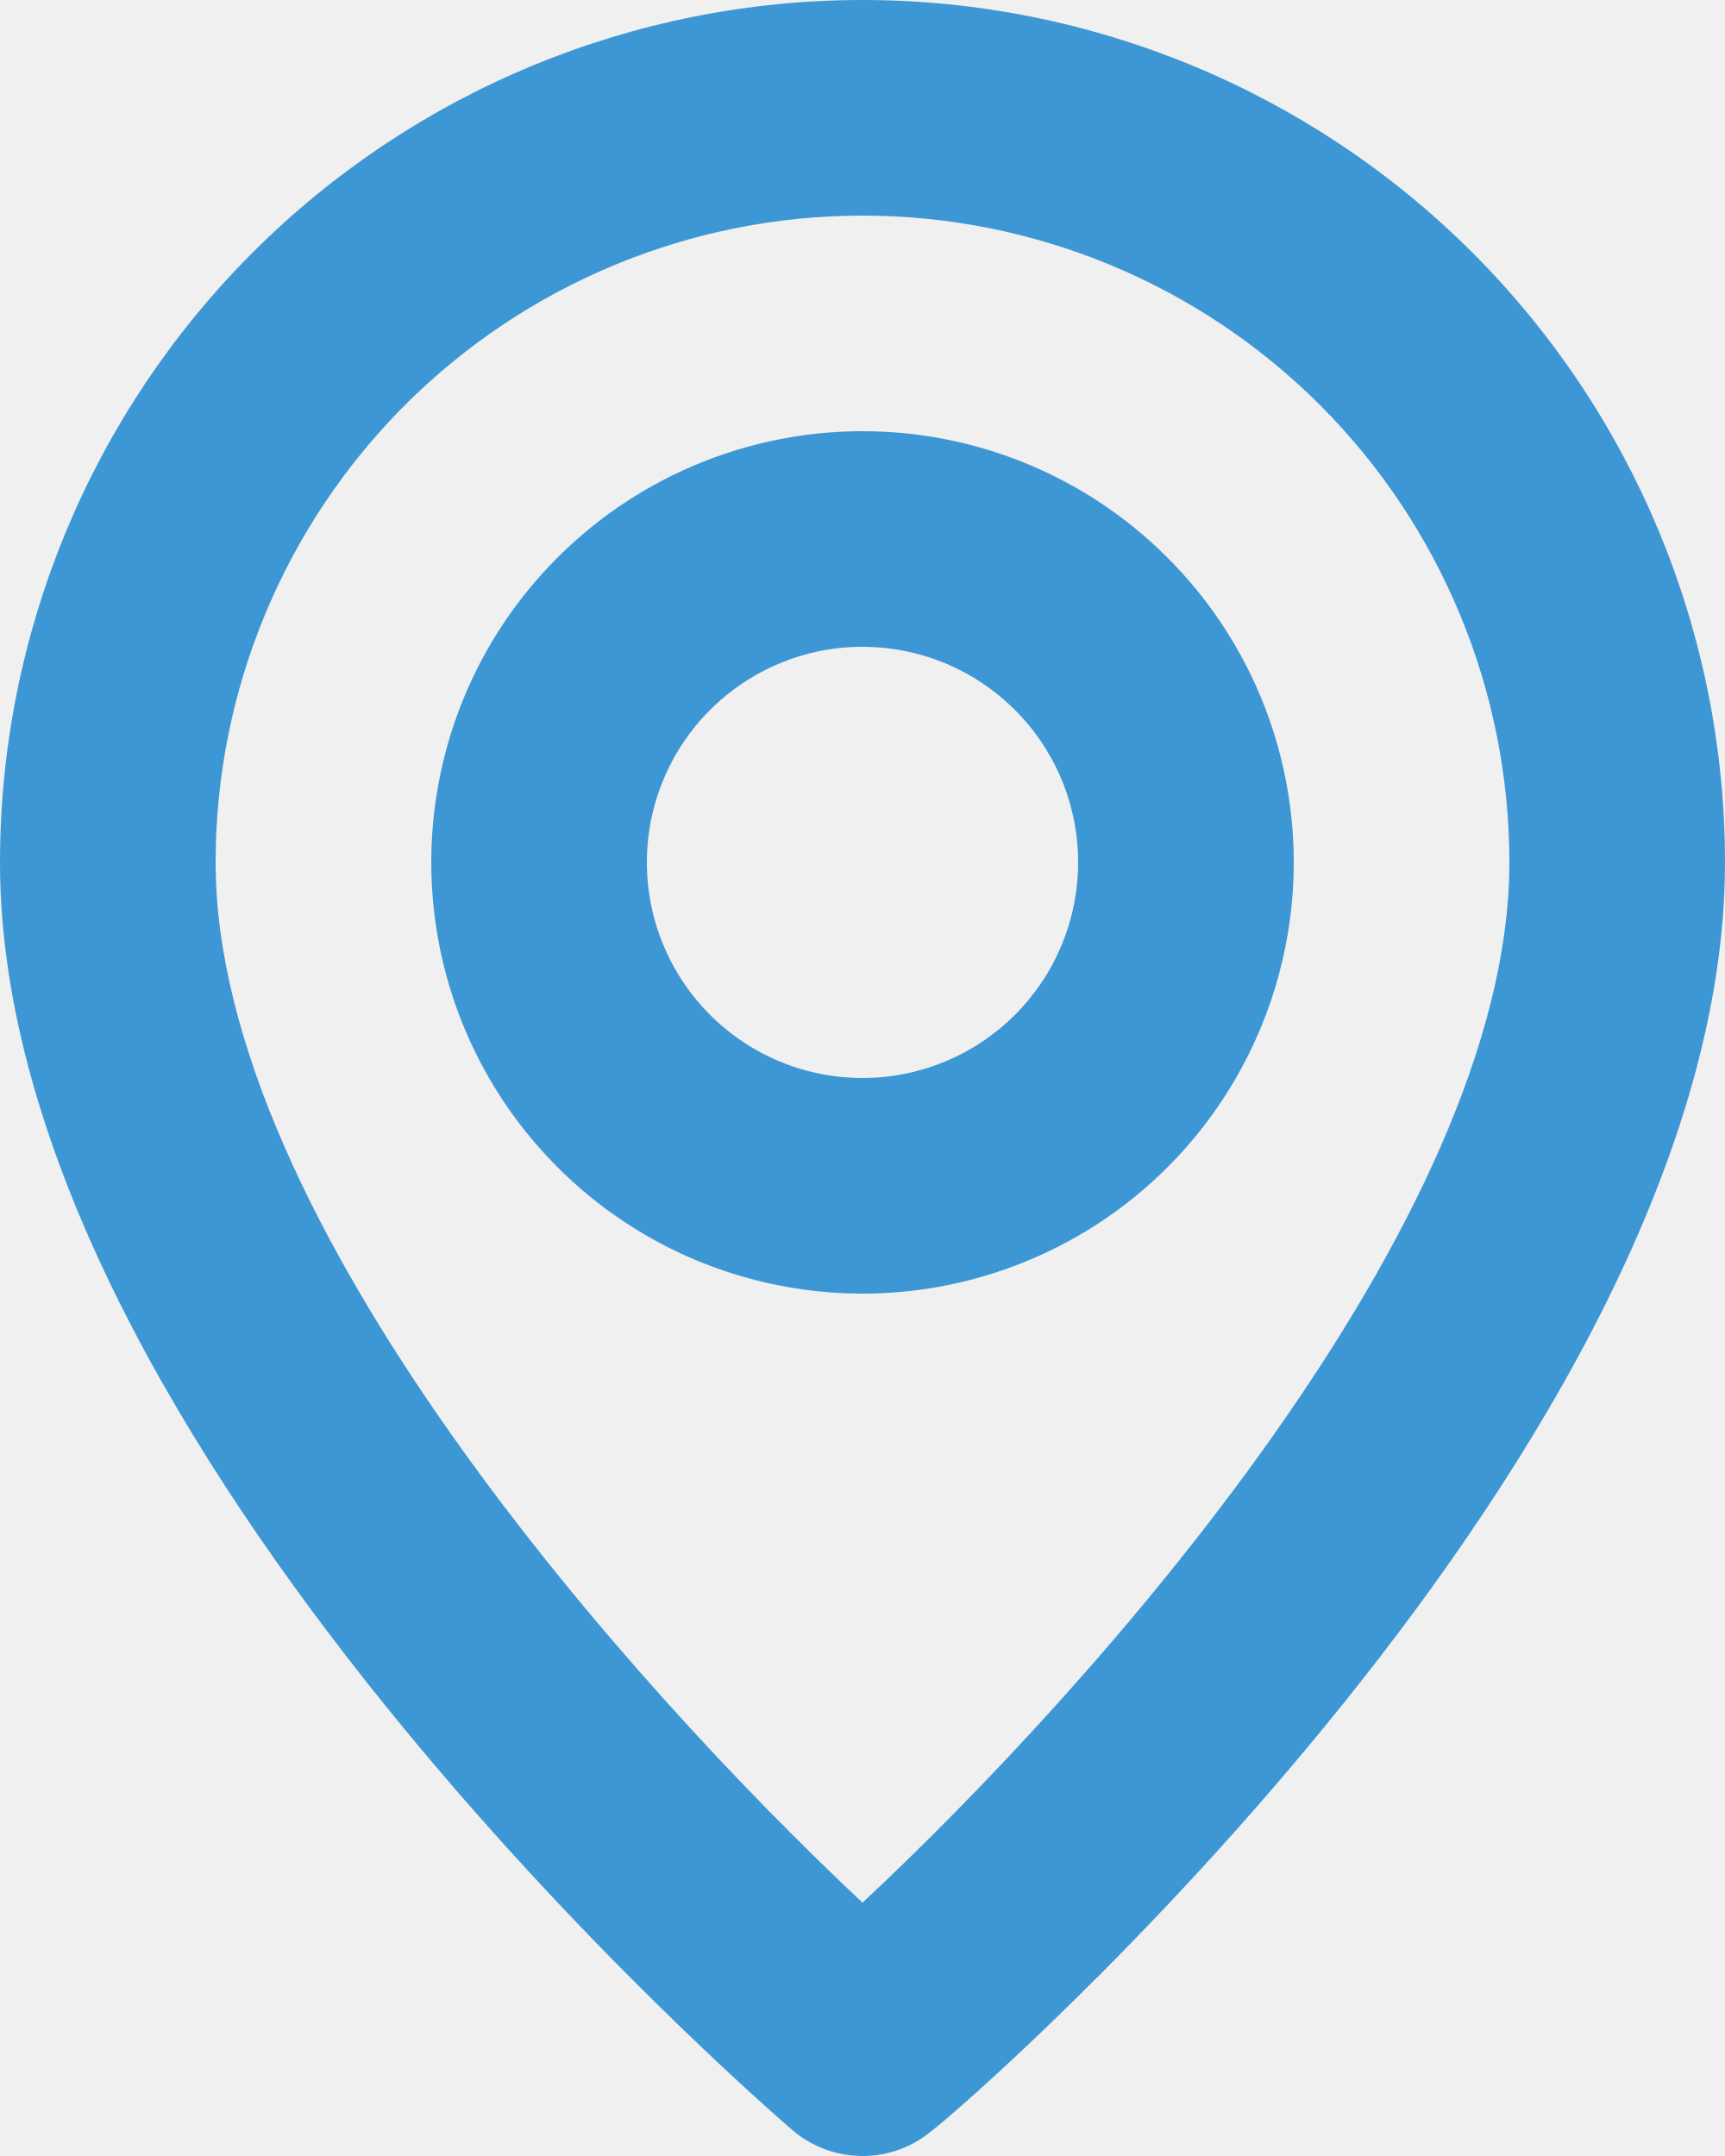
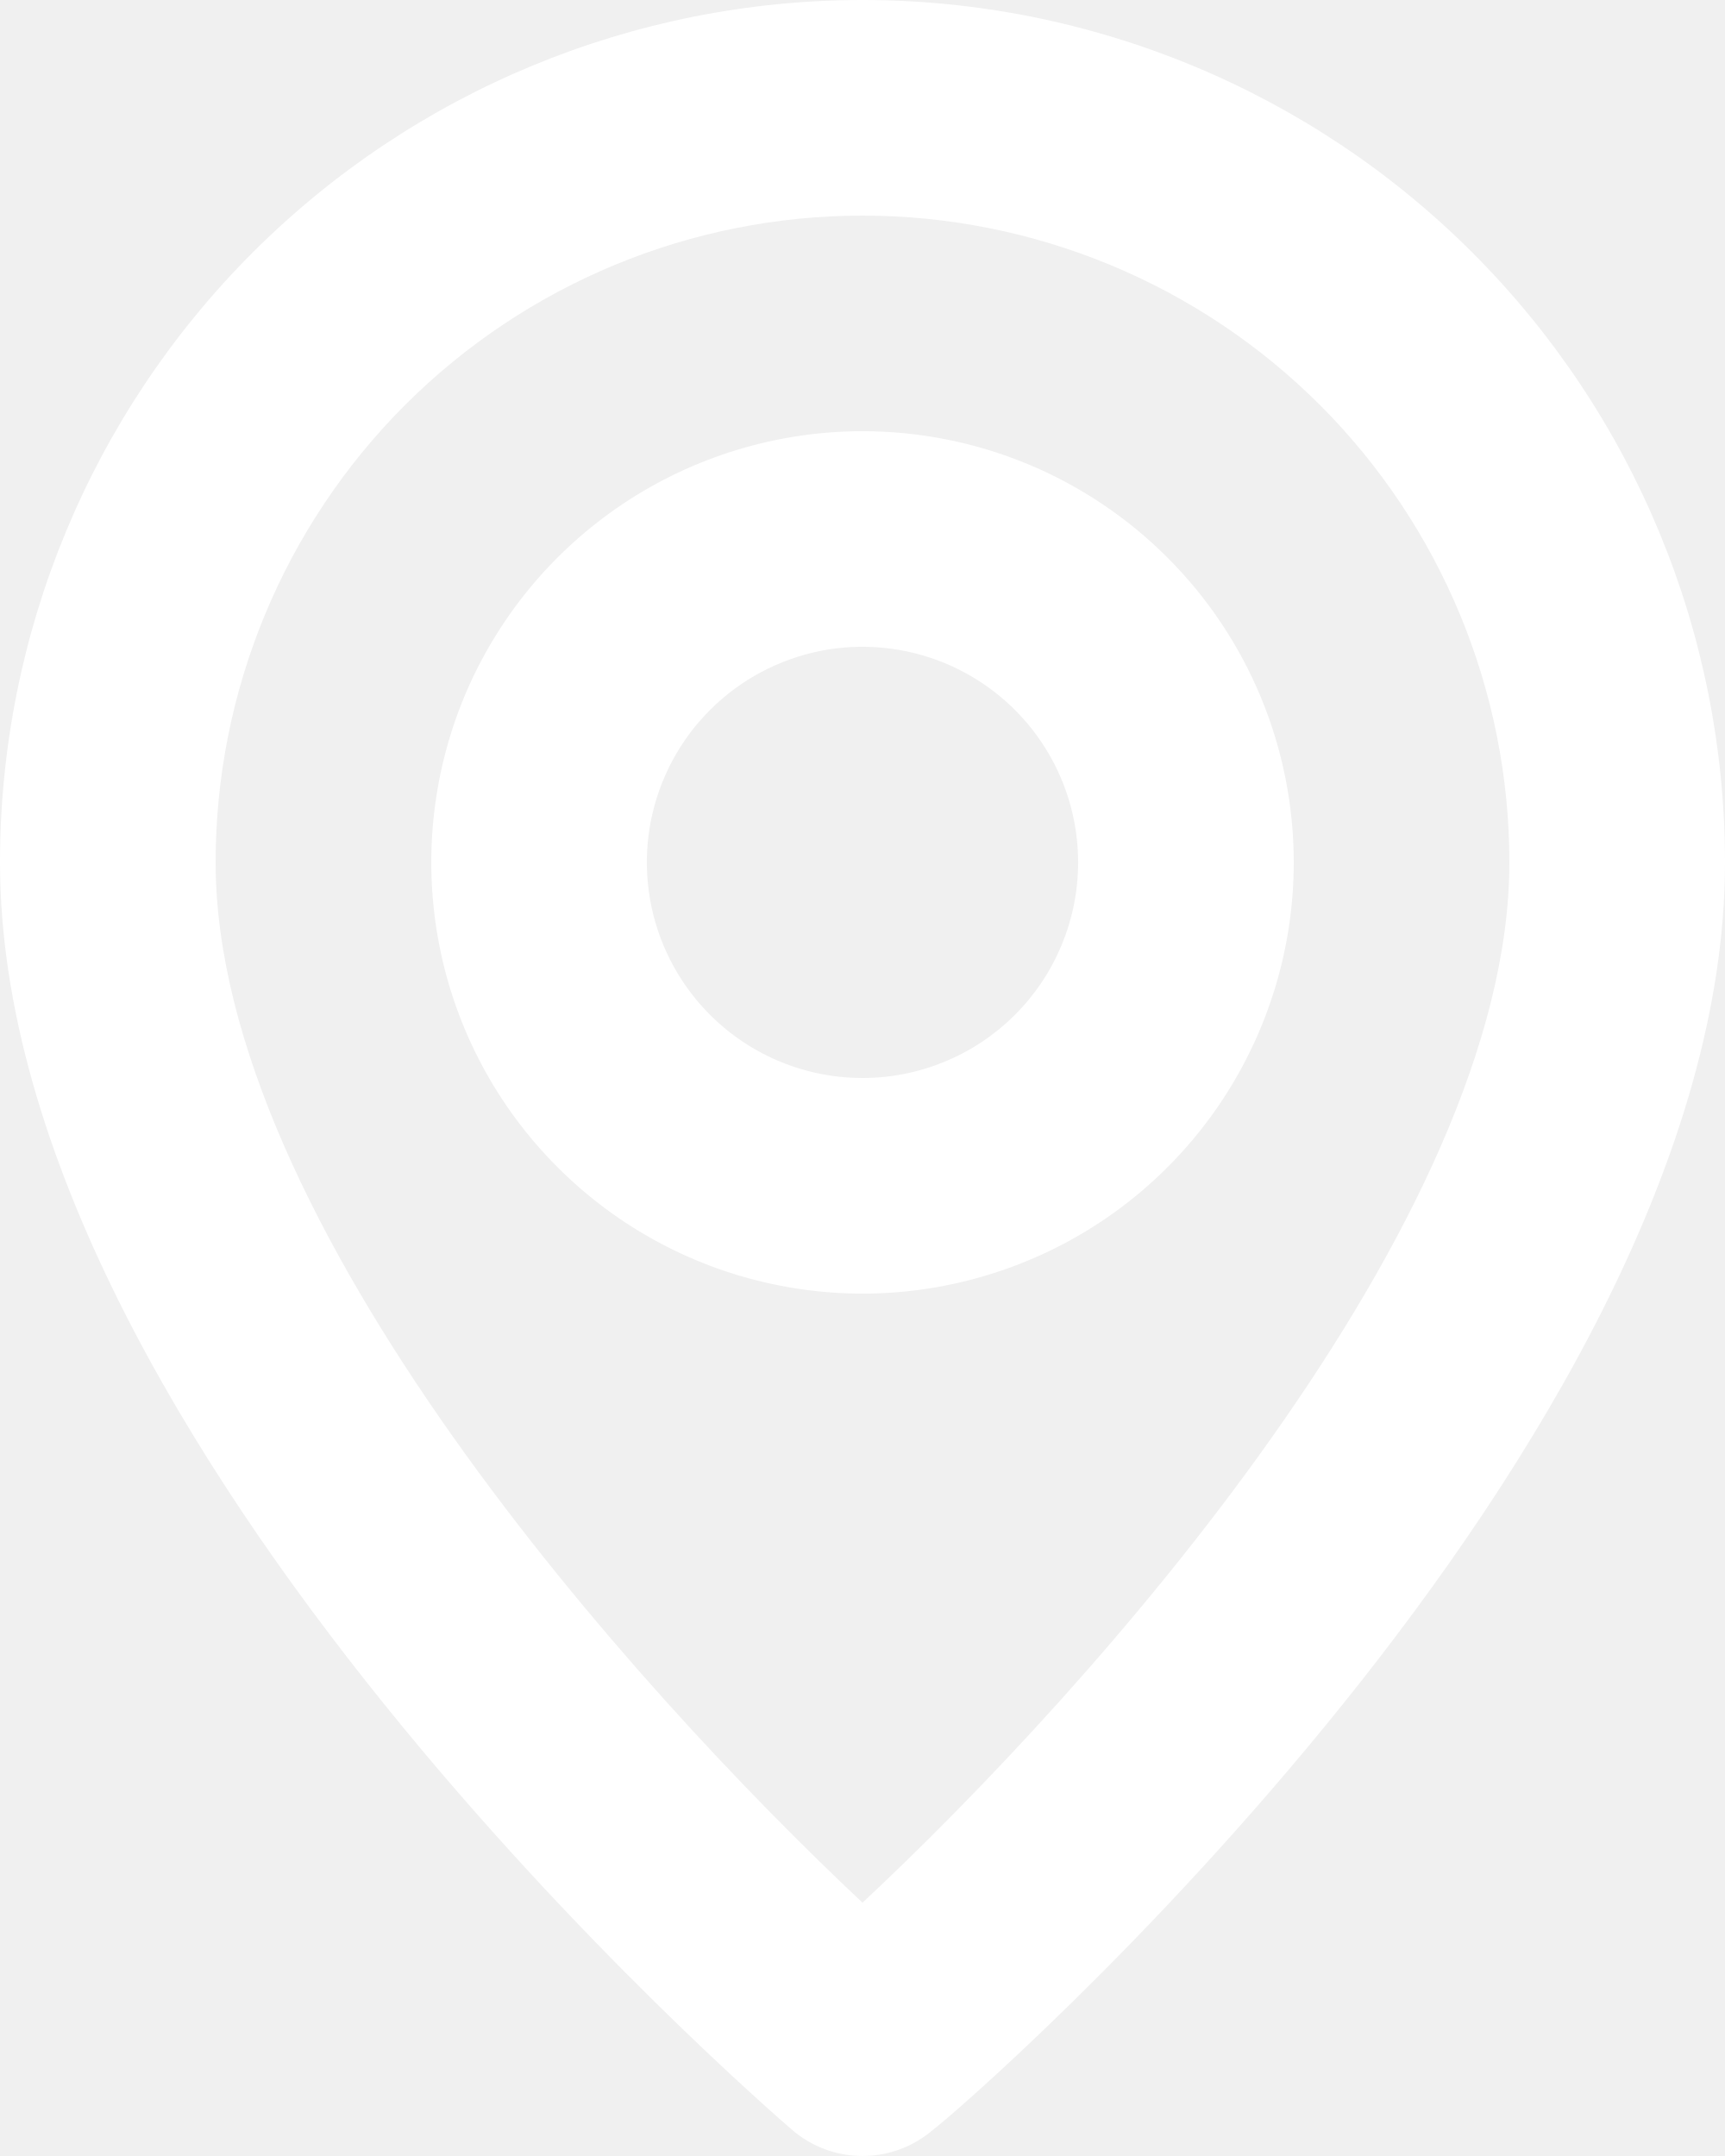
<svg xmlns="http://www.w3.org/2000/svg" width="16" height="20" viewBox="0 0 16 20" fill="none">
-   <path d="M8 0C5.878 0 3.843 0.843 2.343 2.343C0.843 3.843 0 5.878 0 8C0 13.4 7.05 19.5 7.35 19.76C7.531 19.915 7.762 20 8 20C8.238 20 8.469 19.915 8.65 19.76C9 19.5 16 13.4 16 8C16 5.878 15.157 3.843 13.657 2.343C12.157 0.843 10.122 0 8 0V0ZM8 17.65C5.87 15.65 2 11.34 2 8C2 6.409 2.632 4.883 3.757 3.757C4.883 2.632 6.409 2 8 2C9.591 2 11.117 2.632 12.243 3.757C13.368 4.883 14 6.409 14 8C14 11.34 10.13 15.66 8 17.65ZM8 4C7.209 4 6.436 4.235 5.778 4.674C5.12 5.114 4.607 5.738 4.304 6.469C4.002 7.2 3.923 8.004 4.077 8.78C4.231 9.556 4.612 10.269 5.172 10.828C5.731 11.388 6.444 11.769 7.22 11.923C7.996 12.078 8.8 11.998 9.531 11.695C10.262 11.393 10.886 10.88 11.326 10.222C11.765 9.564 12 8.791 12 8C12 6.939 11.579 5.922 10.828 5.172C10.078 4.421 9.061 4 8 4ZM8 10C7.604 10 7.218 9.883 6.889 9.663C6.56 9.443 6.304 9.131 6.152 8.765C6.001 8.4 5.961 7.998 6.038 7.61C6.116 7.222 6.306 6.865 6.586 6.586C6.865 6.306 7.222 6.116 7.61 6.038C7.998 5.961 8.4 6.001 8.765 6.152C9.131 6.304 9.443 6.56 9.663 6.889C9.883 7.218 10 7.604 10 8C10 8.53 9.789 9.039 9.414 9.414C9.039 9.789 8.53 10 8 10Z" fill="#3E97D5" />
+   <path d="M8 0C5.878 0 3.843 0.843 2.343 2.343C0.843 3.843 0 5.878 0 8C0 13.4 7.05 19.5 7.35 19.76C7.531 19.915 7.762 20 8 20C8.238 20 8.469 19.915 8.65 19.76C9 19.5 16 13.4 16 8C16 5.878 15.157 3.843 13.657 2.343C12.157 0.843 10.122 0 8 0ZM8 17.65C5.87 15.65 2 11.34 2 8C2 6.409 2.632 4.883 3.757 3.757C4.883 2.632 6.409 2 8 2C9.591 2 11.117 2.632 12.243 3.757C13.368 4.883 14 6.409 14 8C14 11.34 10.13 15.66 8 17.65ZM8 4C7.209 4 6.436 4.235 5.778 4.674C5.12 5.114 4.607 5.738 4.304 6.469C4.002 7.2 3.923 8.004 4.077 8.78C4.231 9.556 4.612 10.269 5.172 10.828C5.731 11.388 6.444 11.769 7.22 11.923C7.996 12.078 8.8 11.998 9.531 11.695C10.262 11.393 10.886 10.88 11.326 10.222C11.765 9.564 12 8.791 12 8C12 6.939 11.579 5.922 10.828 5.172C10.078 4.421 9.061 4 8 4ZM8 10C7.604 10 7.218 9.883 6.889 9.663C6.56 9.443 6.304 9.131 6.152 8.765C6.001 8.4 5.961 7.998 6.038 7.61C6.116 7.222 6.306 6.865 6.586 6.586C6.865 6.306 7.222 6.116 7.61 6.038C7.998 5.961 8.4 6.001 8.765 6.152C9.131 6.304 9.443 6.56 9.663 6.889C9.883 7.218 10 7.604 10 8C10 8.53 9.789 9.039 9.414 9.414C9.039 9.789 8.53 10 8 10Z" fill="white" />
</svg>
